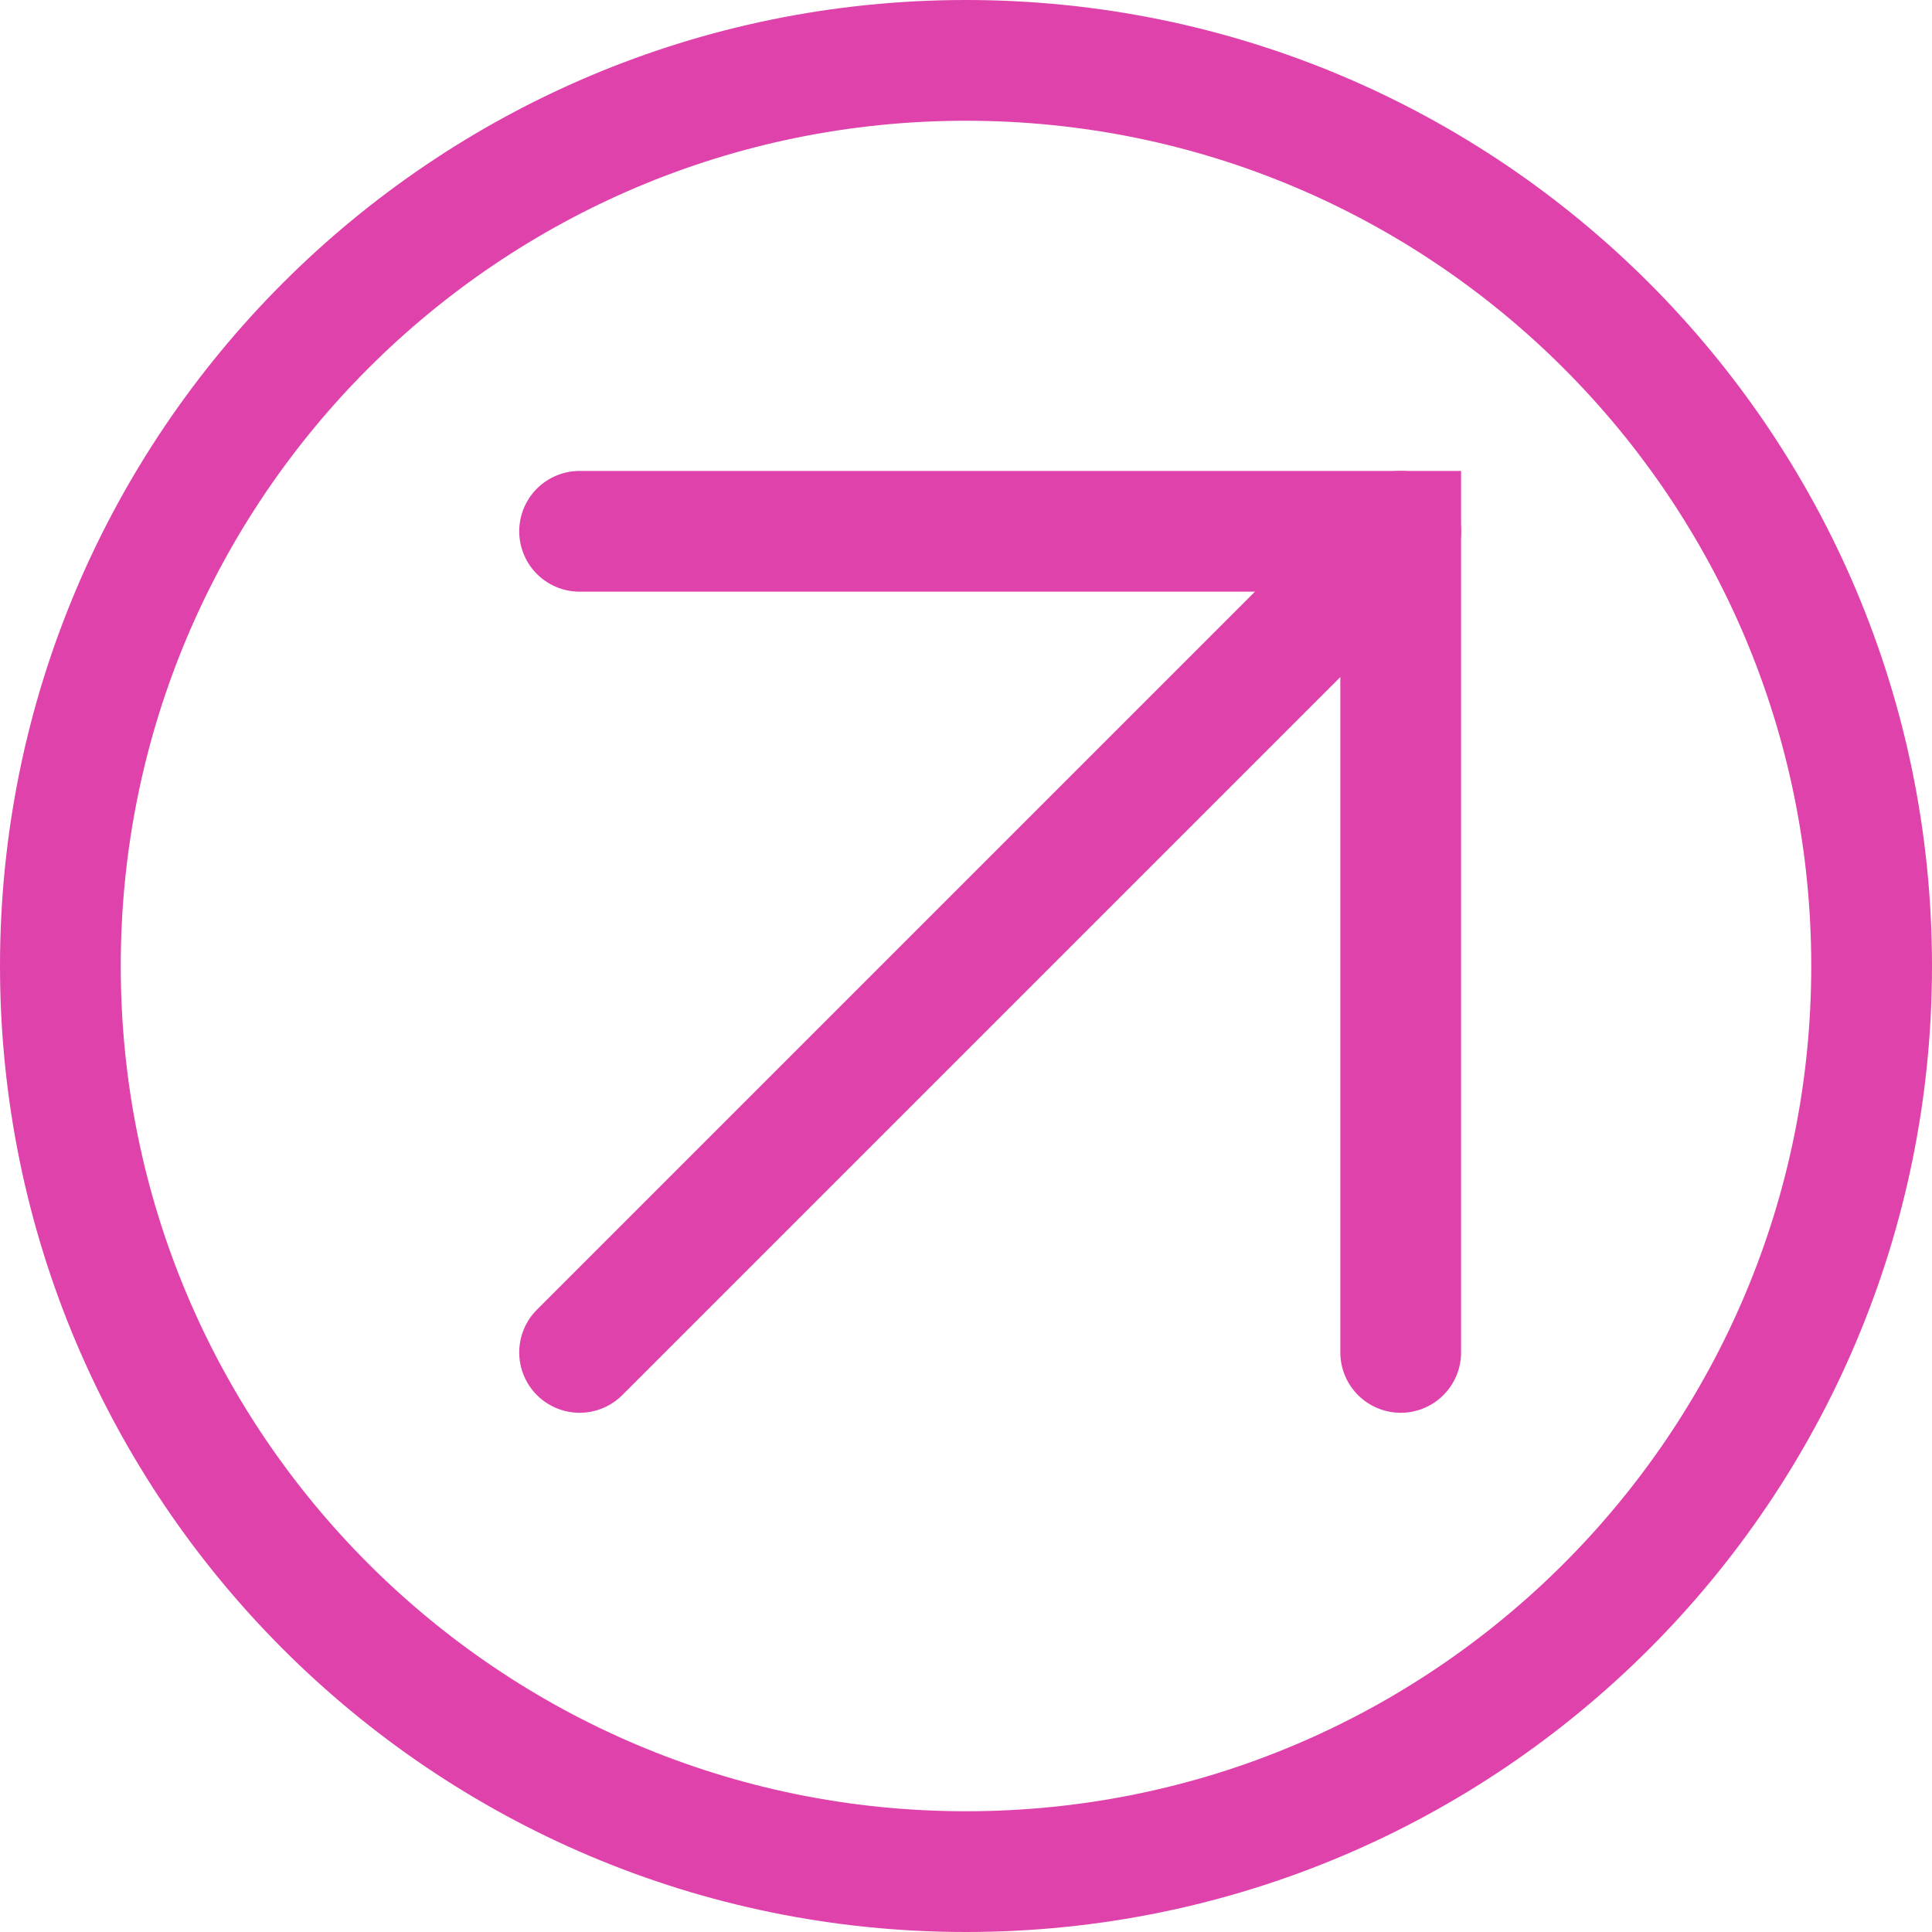
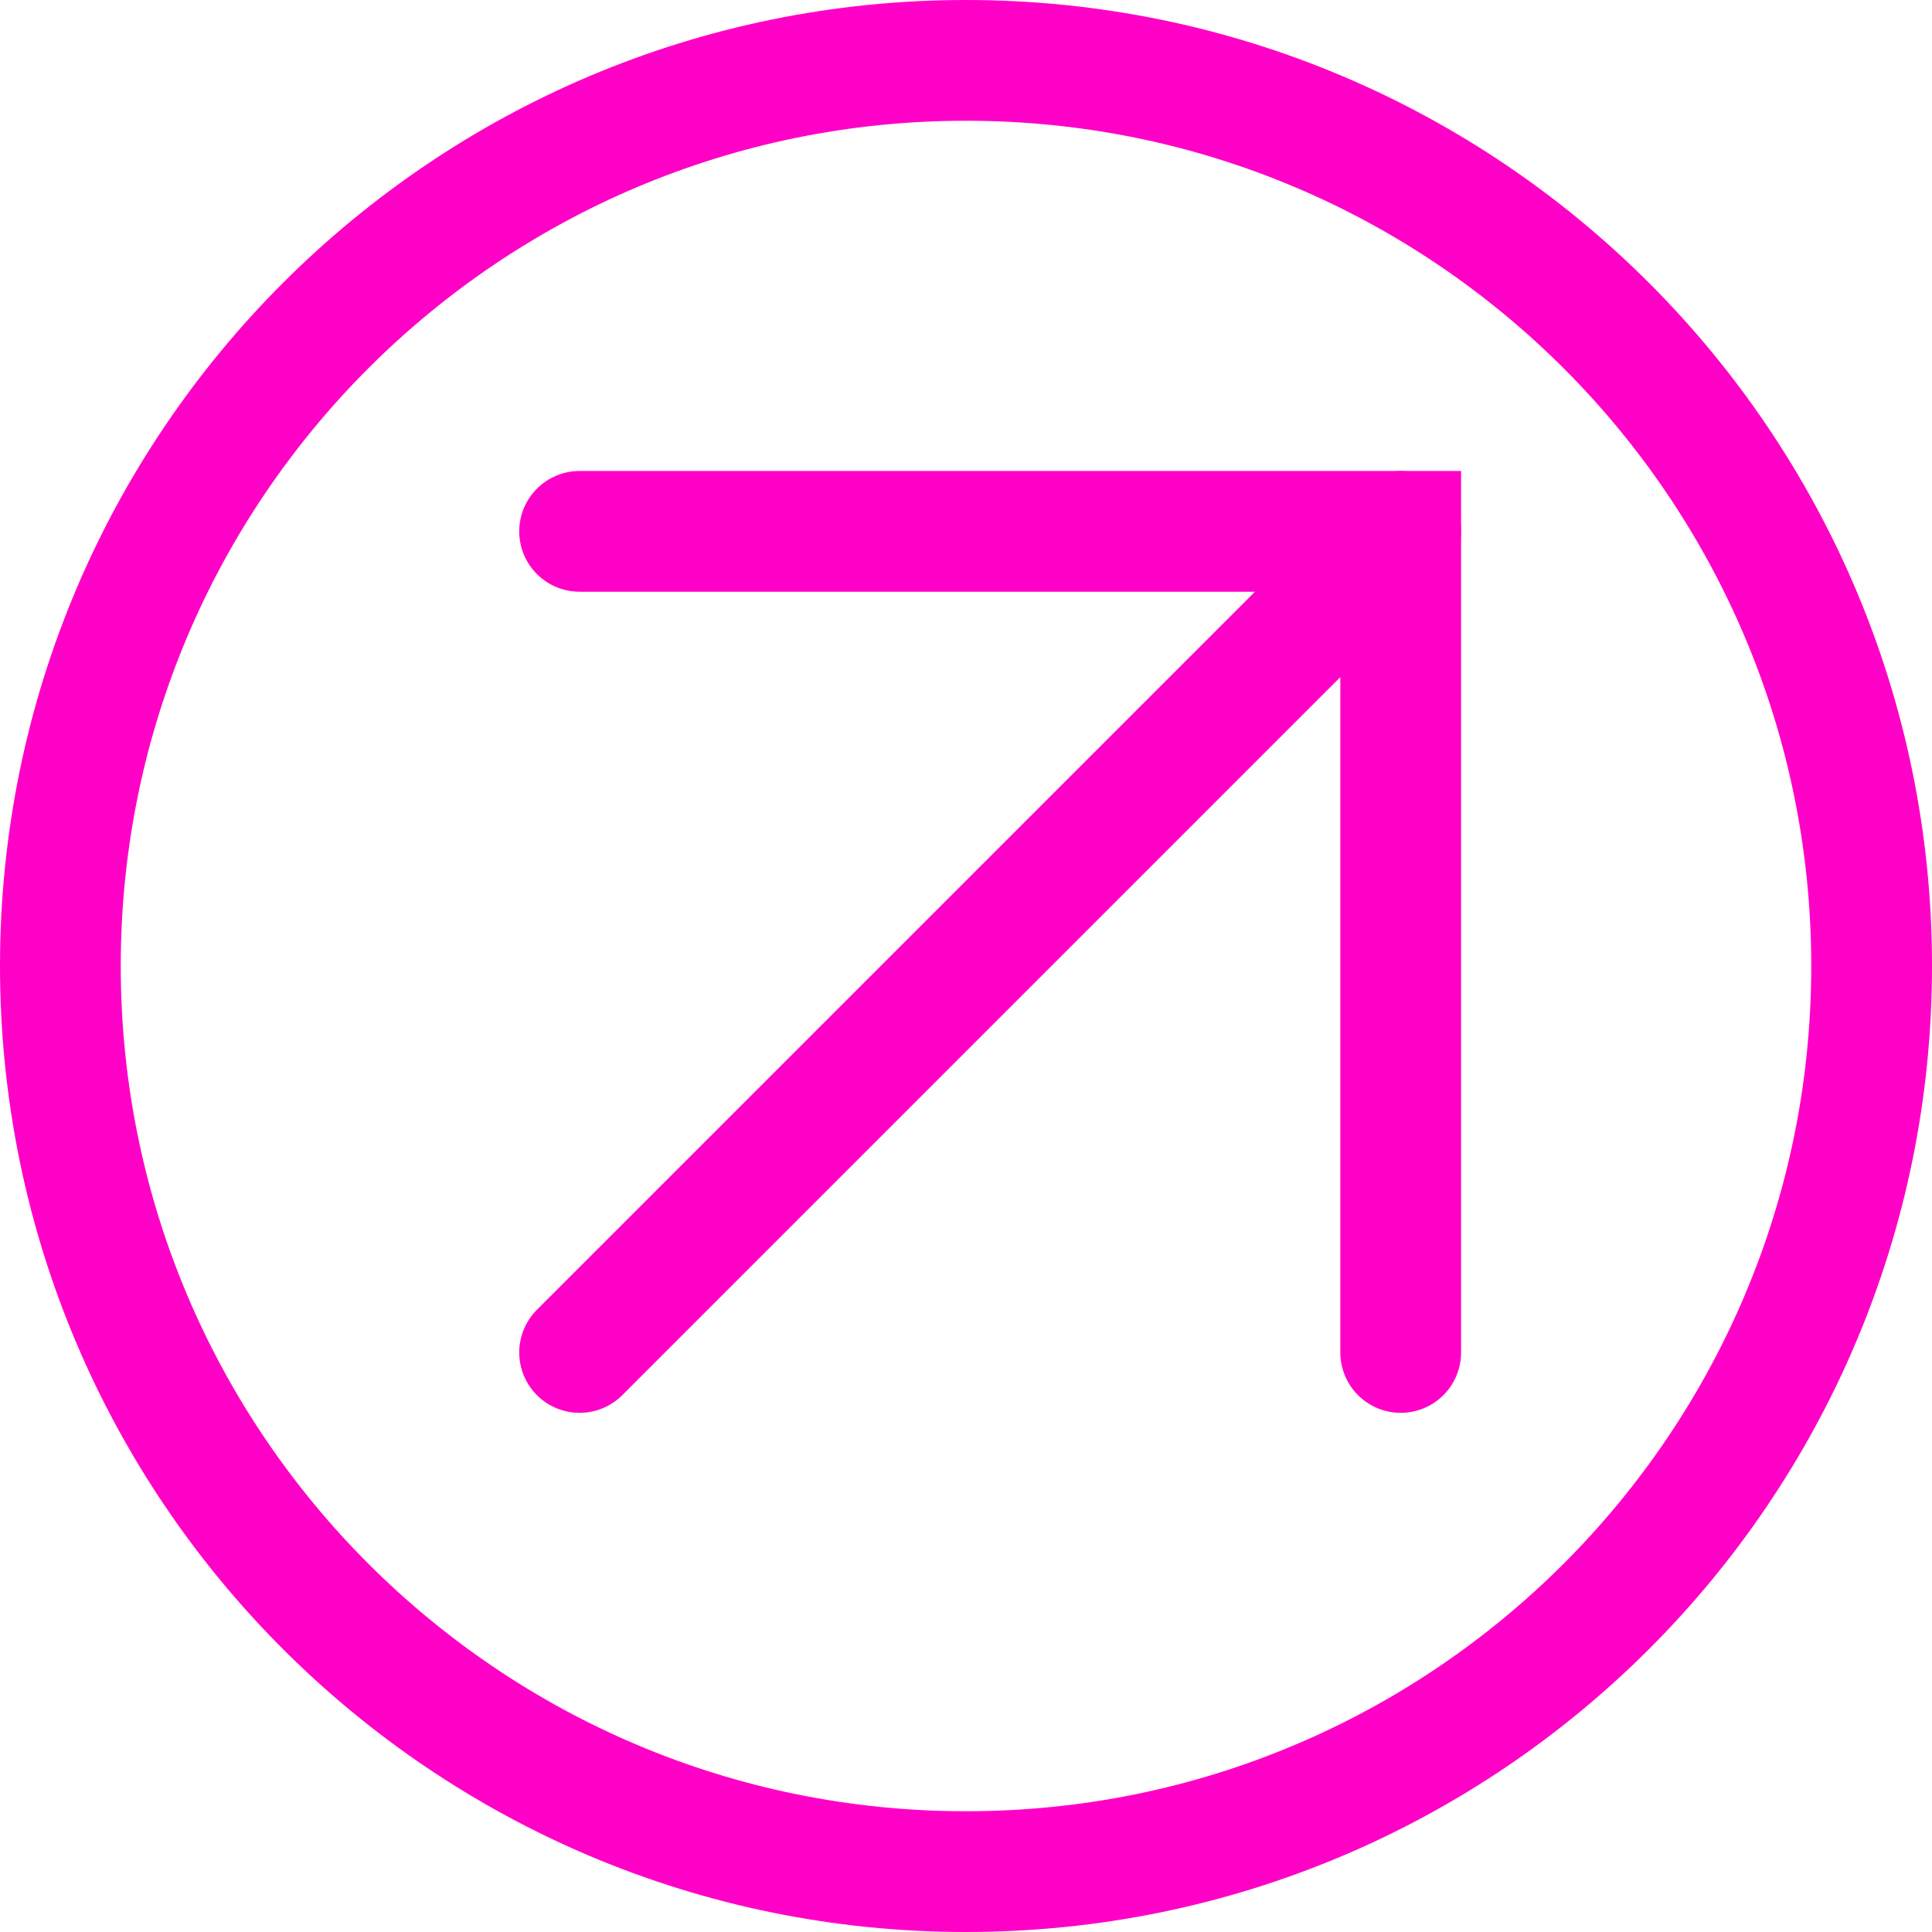
<svg xmlns="http://www.w3.org/2000/svg" width="32" height="32" viewBox="0 0 32 32" fill="none">
-   <path d="M9.6 8.8H23.2V22.4" stroke="#DF42AB" stroke-width="2" stroke-miterlimit="10" stroke-linecap="round" />
-   <path d="M23.2 8.8L9.6 22.4" stroke="#DF42AB" stroke-width="2" stroke-miterlimit="10" stroke-linecap="round" />
-   <circle cx="16" cy="16" r="15" stroke="#DF42AB" stroke-width="2" />
+   <path d="M9.6 8.801H23.2V22.401" stroke="#FF00C7" stroke-width="2" stroke-miterlimit="10" stroke-linecap="round" />
+   <path d="M23.2 8.801L9.6 22.401" stroke="#FF00C7" stroke-width="2" stroke-miterlimit="10" stroke-linecap="round" />
+   <circle cx="16" cy="16" r="15" stroke="#FF00C7" stroke-width="2" />
</svg>
